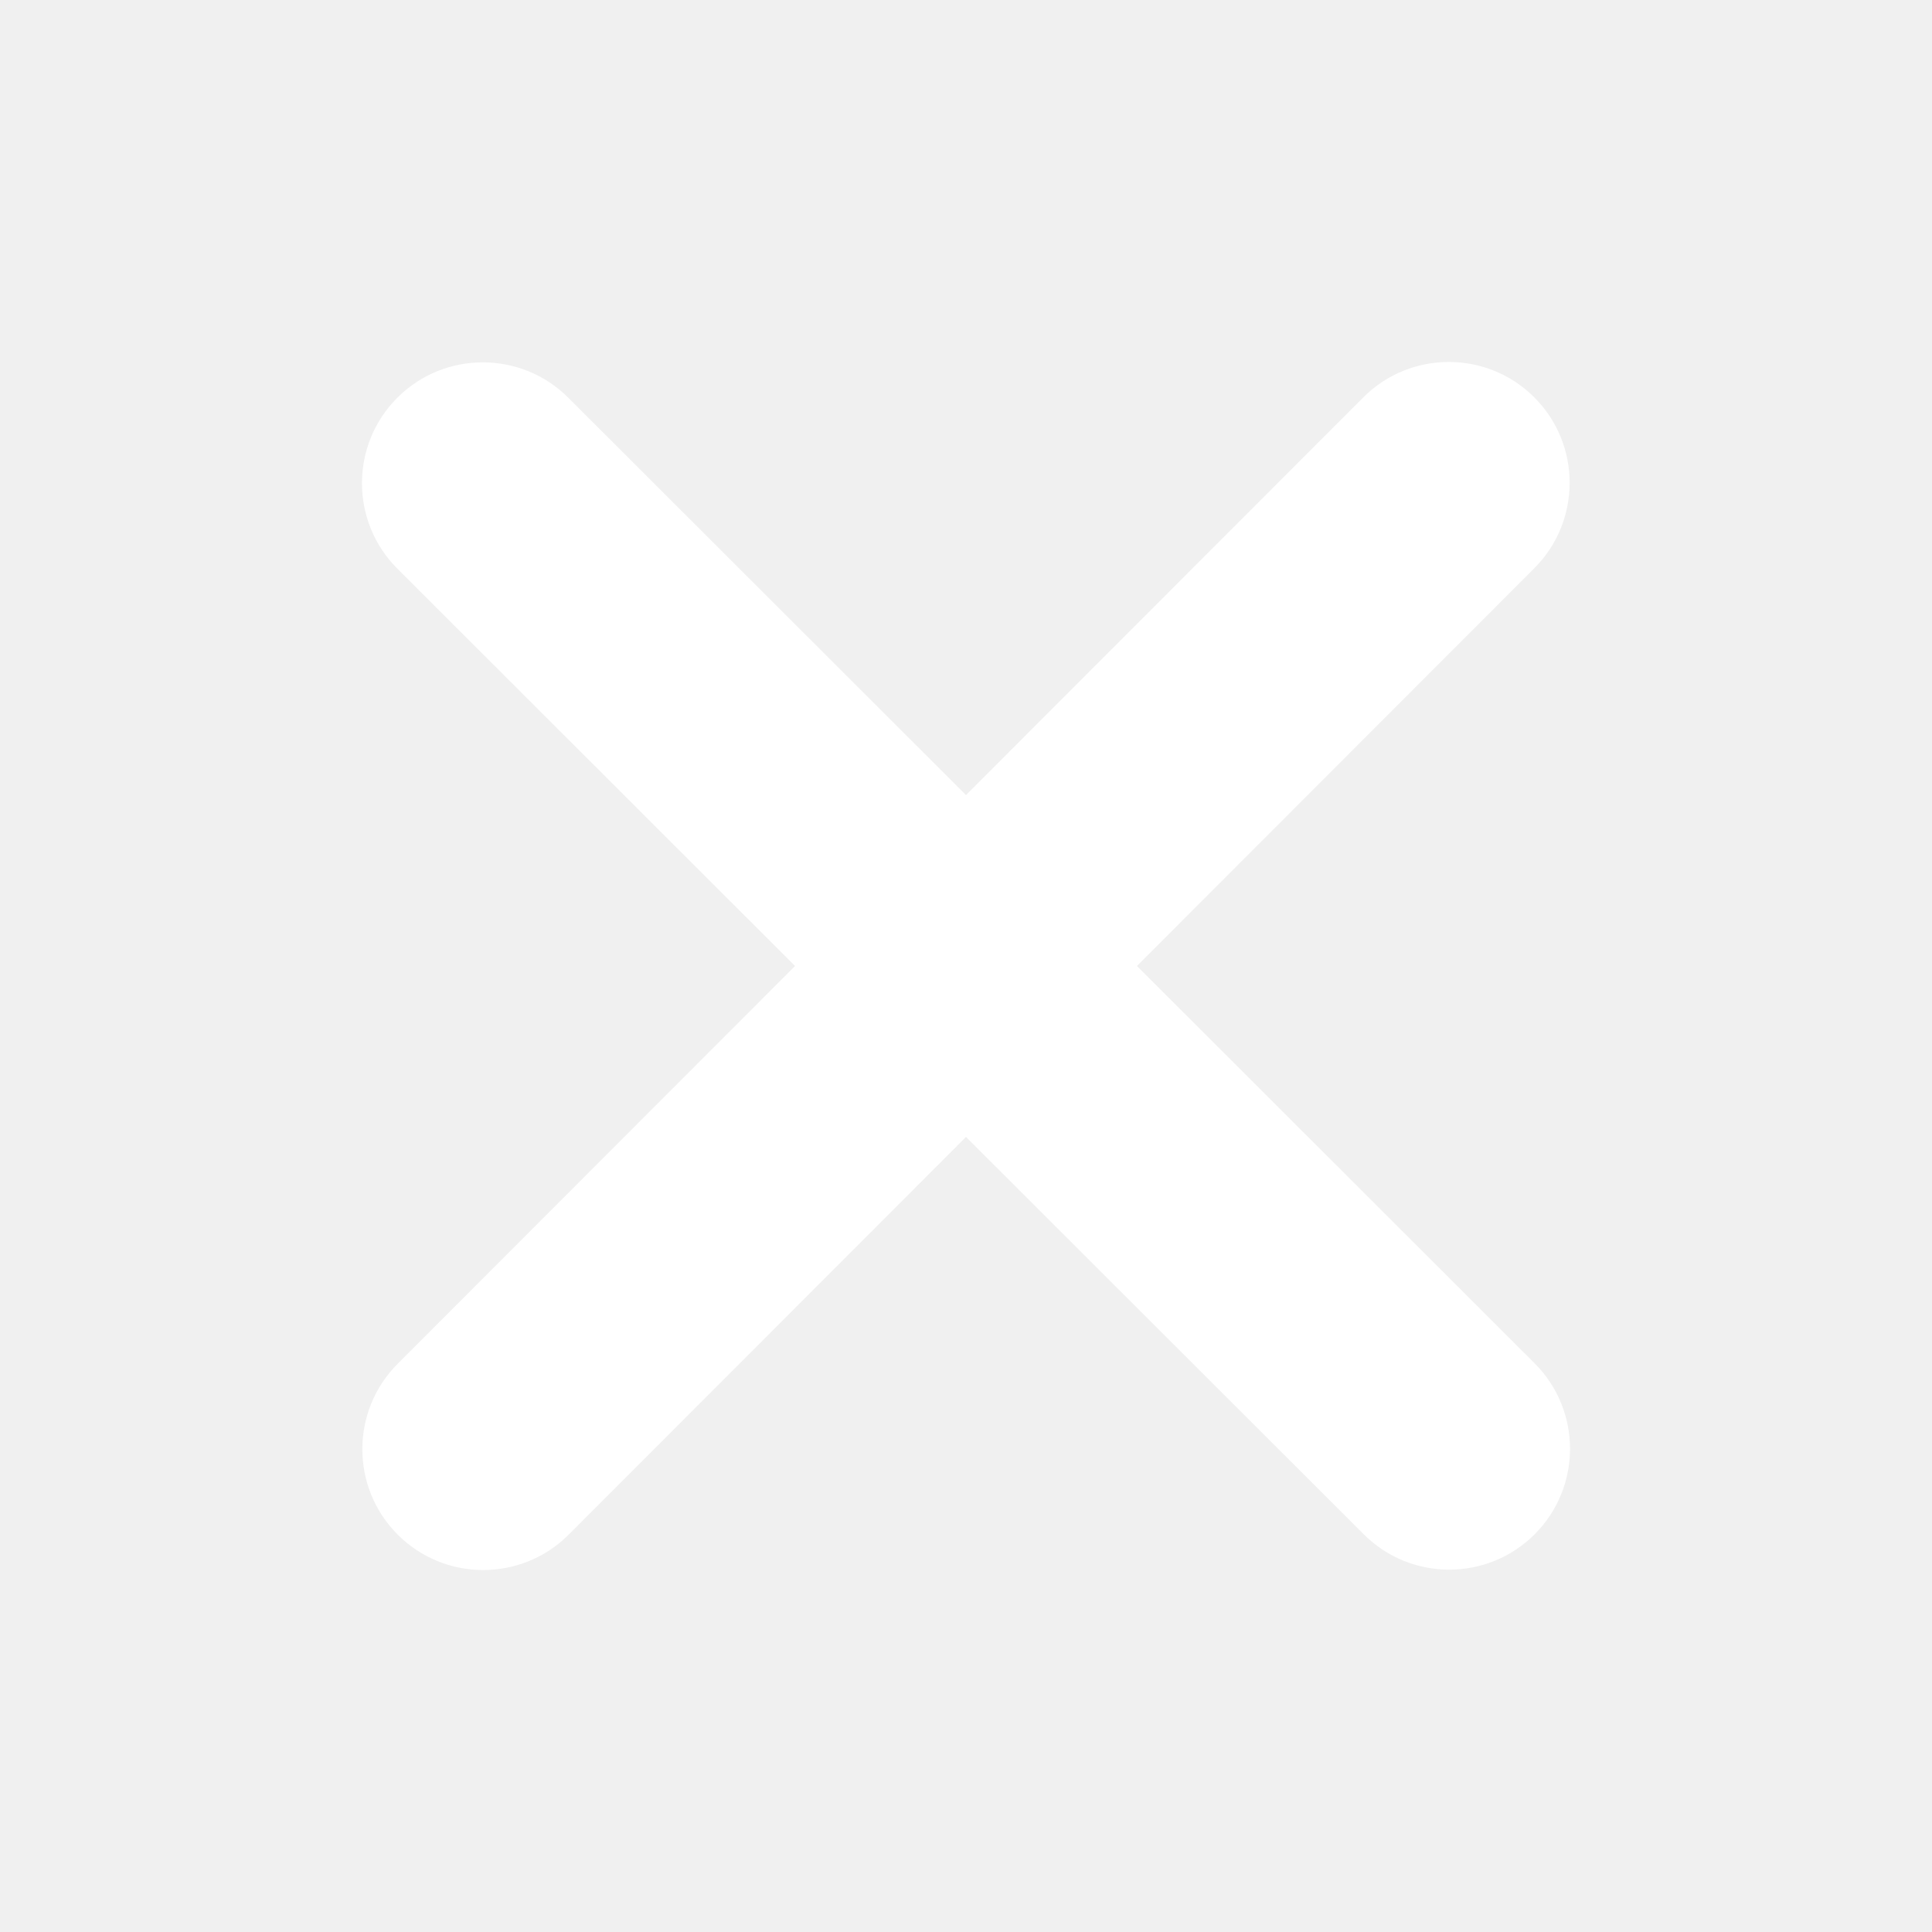
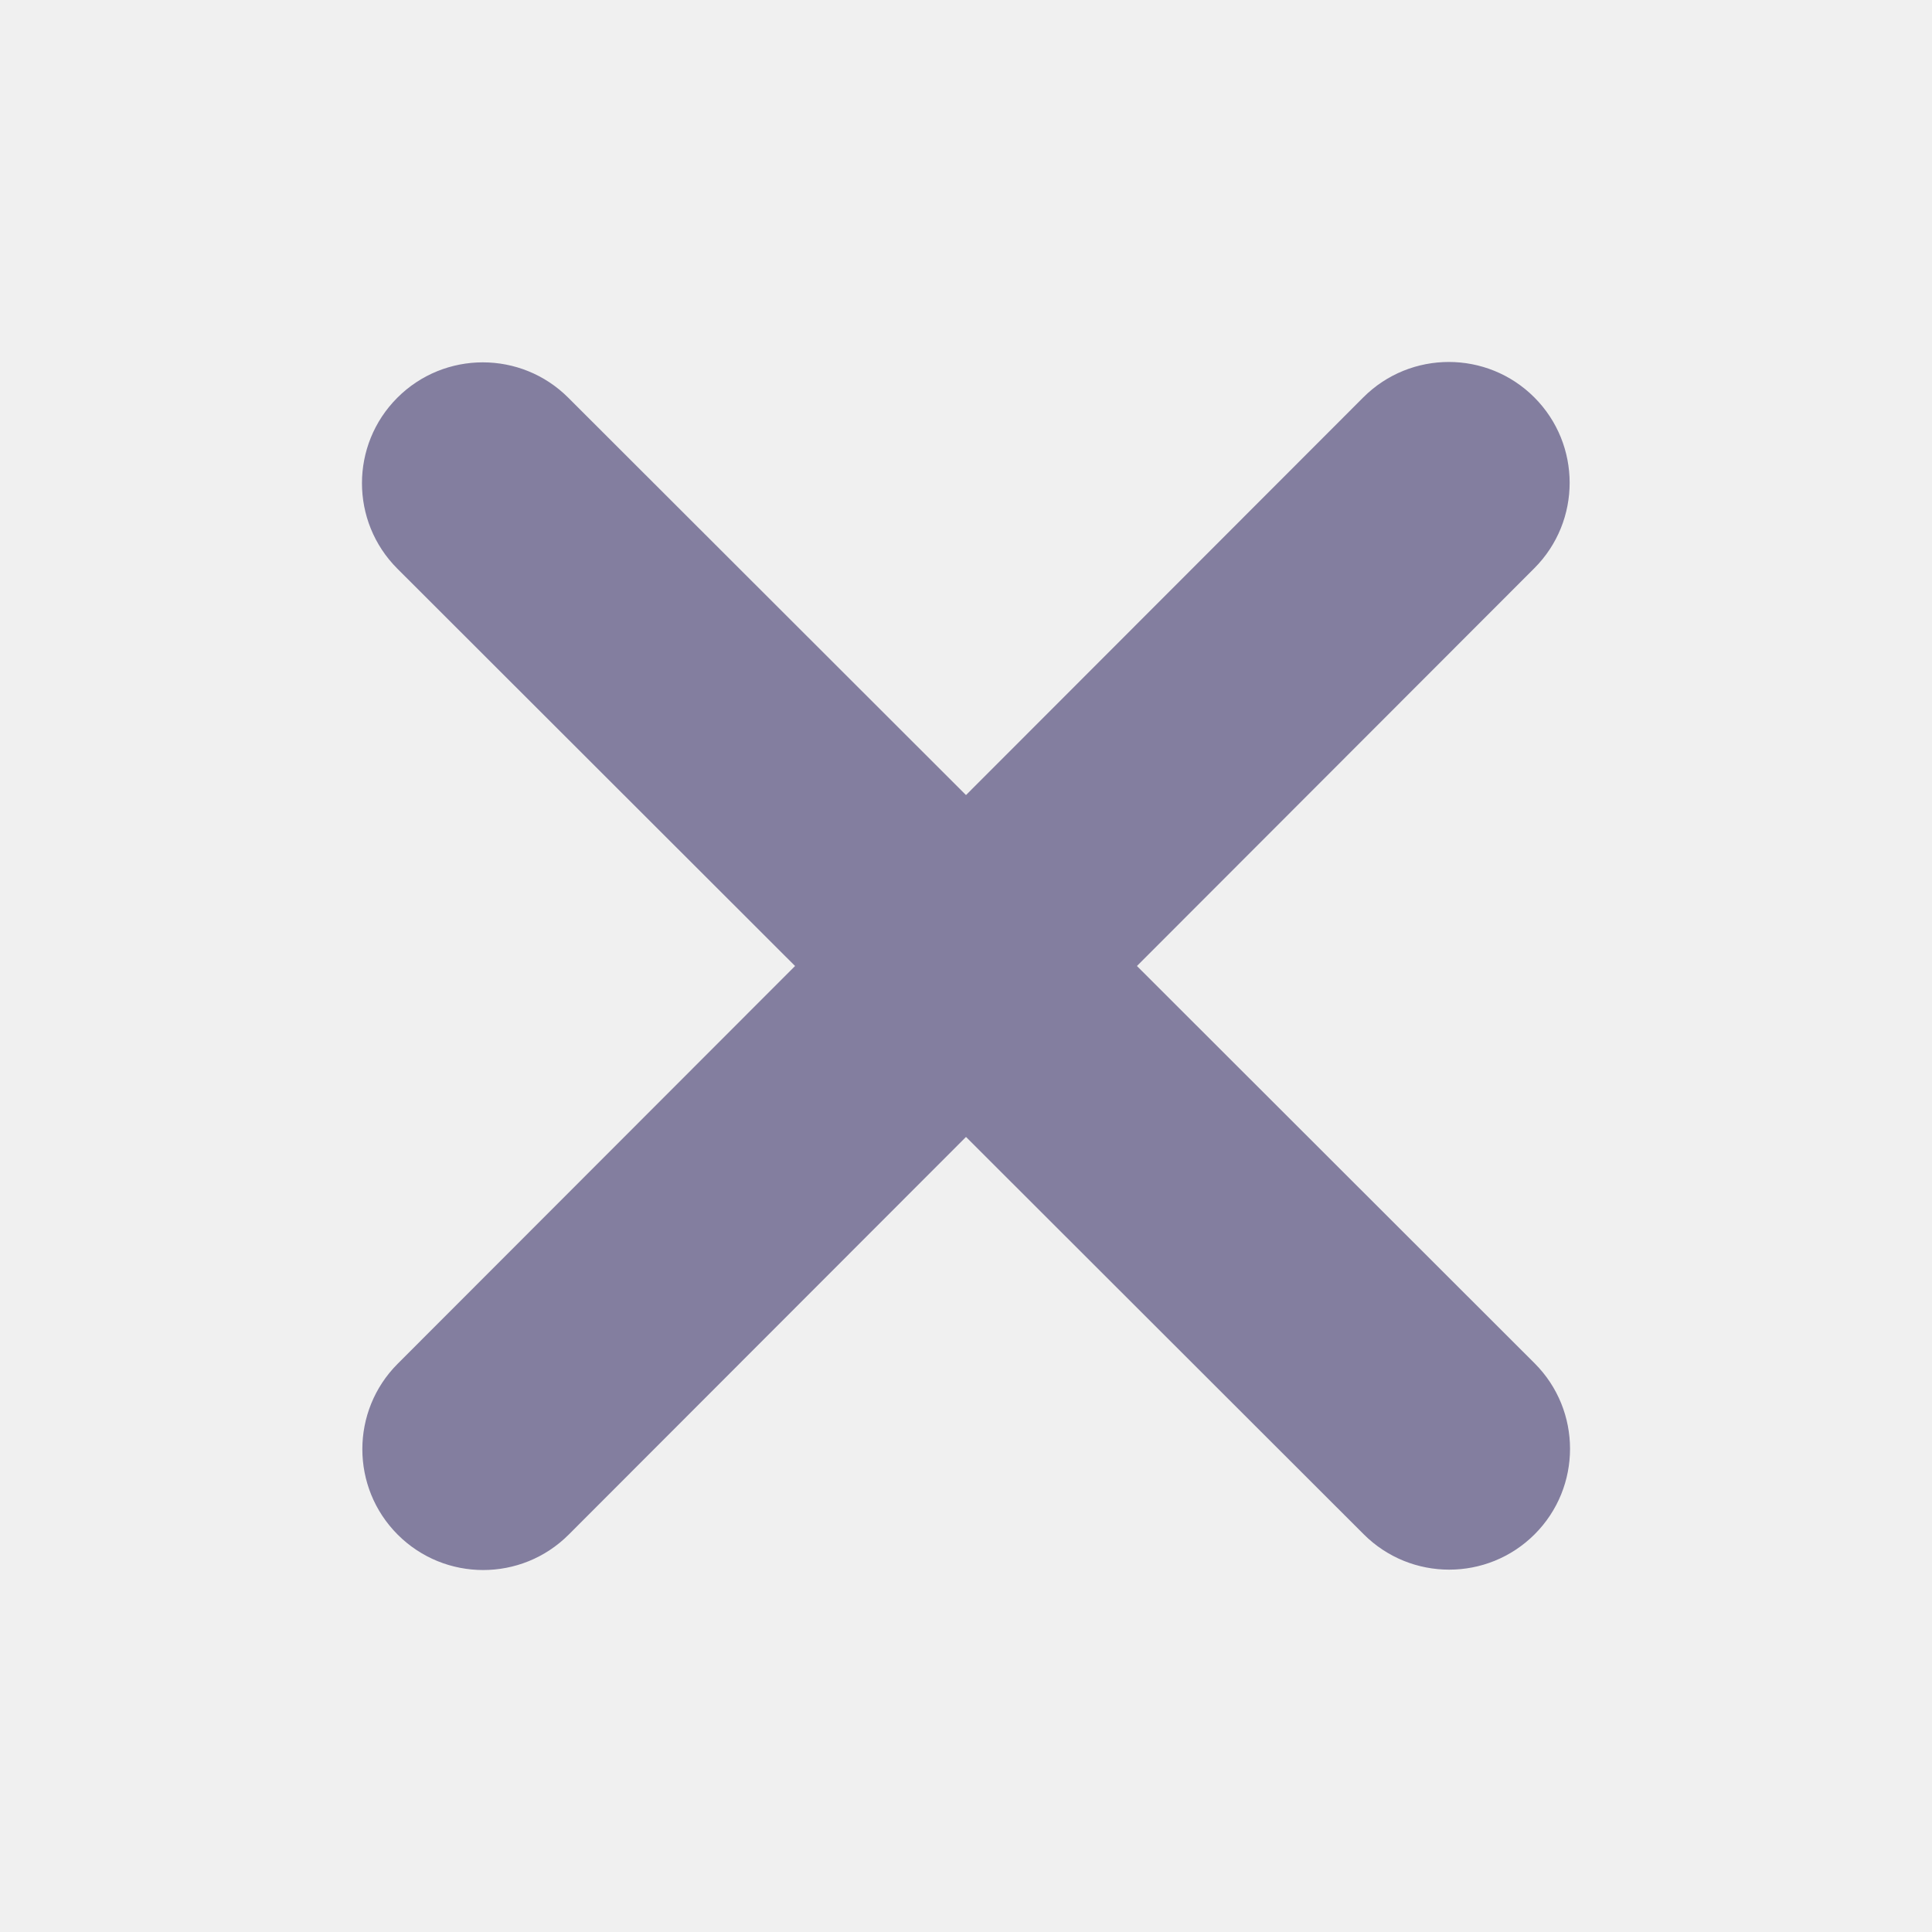
<svg xmlns="http://www.w3.org/2000/svg" height="25" width="25" viewBox="0 0 384 512">
-   <path fill="#ffffff" d="M342.6 150.6c12.5-12.5 12.5-32.8 0-45.3s-32.8-12.5-45.3 0L192 210.7 86.6 105.4c-12.5-12.5-32.8-12.5-45.3 0s-12.5 32.8 0 45.3L146.7 256 41.4 361.4c-12.5 12.5-12.5 32.8 0 45.3s32.8 12.5 45.3 0L192 301.3 297.4 406.6c12.5 12.5 32.8 12.5 45.3 0s12.5-32.8 0-45.3L237.3 256 342.6 150.6z" />
+   <path fill="#837e9f" d="M342.6 150.6c12.5-12.5 12.5-32.8 0-45.3s-32.8-12.5-45.3 0L192 210.7 86.6 105.4c-12.5-12.5-32.8-12.5-45.3 0s-12.5 32.8 0 45.3L146.7 256 41.4 361.4c-12.5 12.5-12.5 32.8 0 45.3s32.8 12.5 45.3 0L192 301.3 297.4 406.6c12.5 12.5 32.8 12.5 45.3 0s12.5-32.8 0-45.3L237.3 256 342.6 150.6z" />
</svg>
